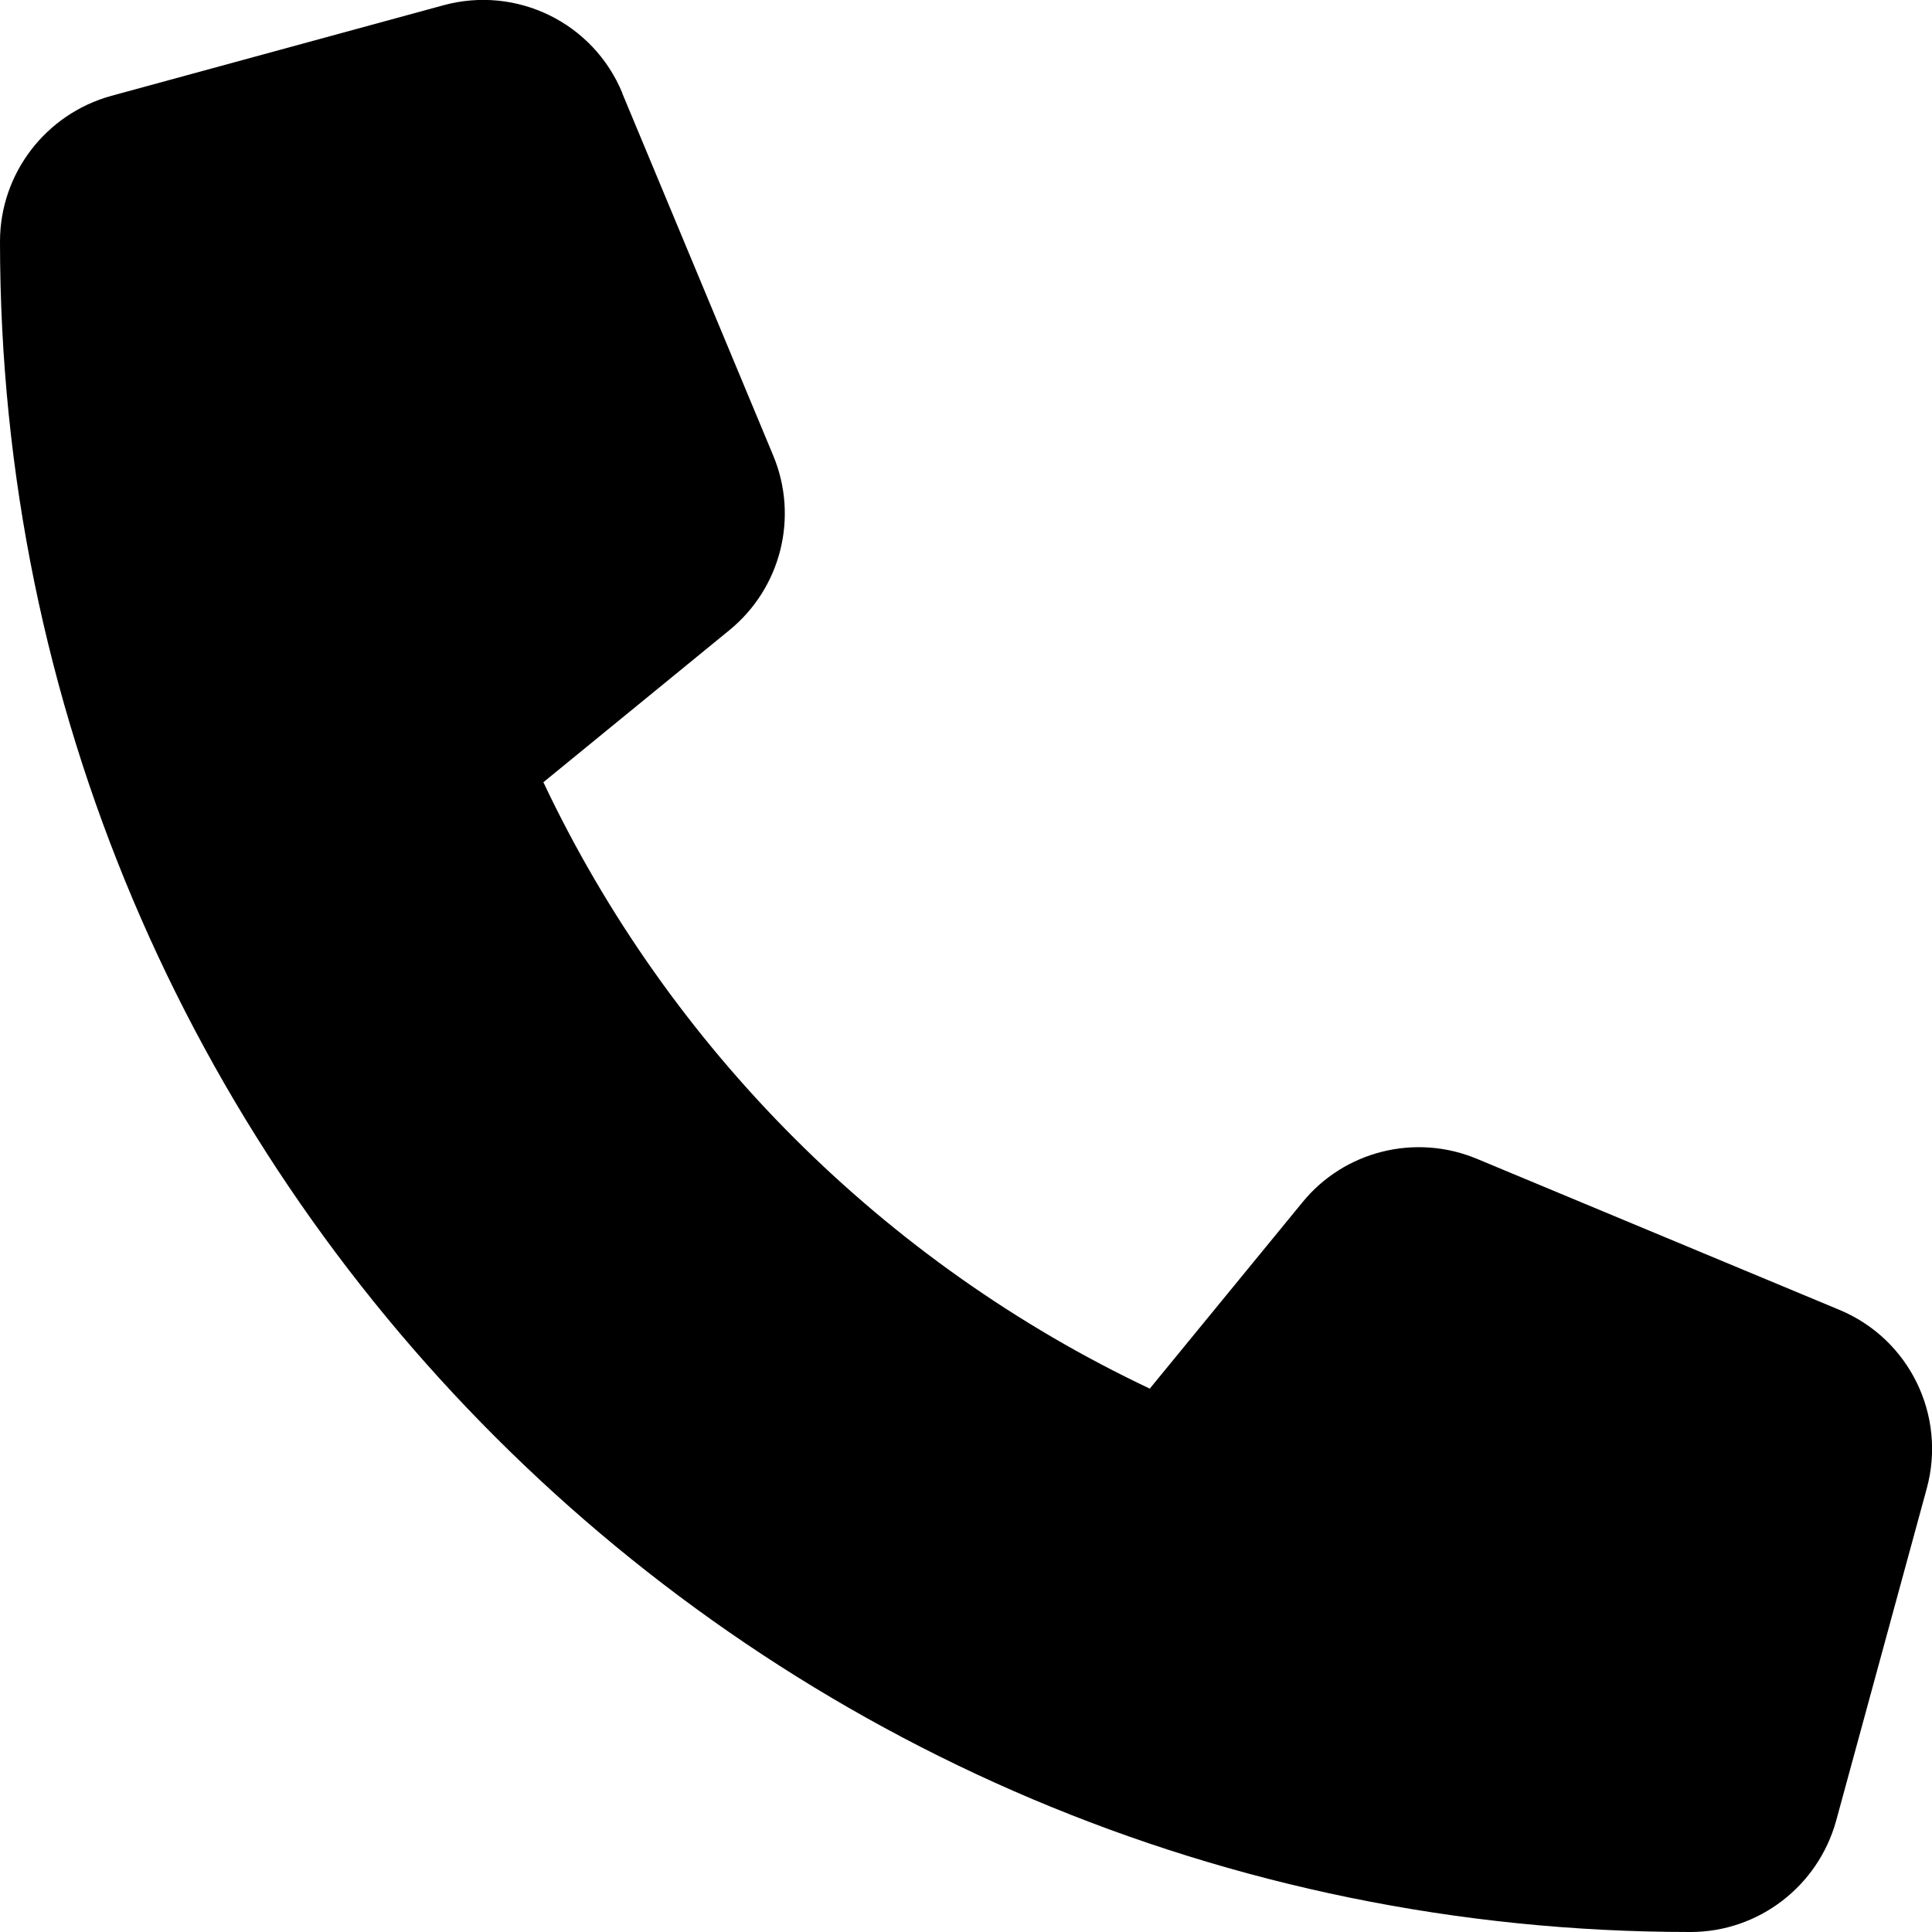
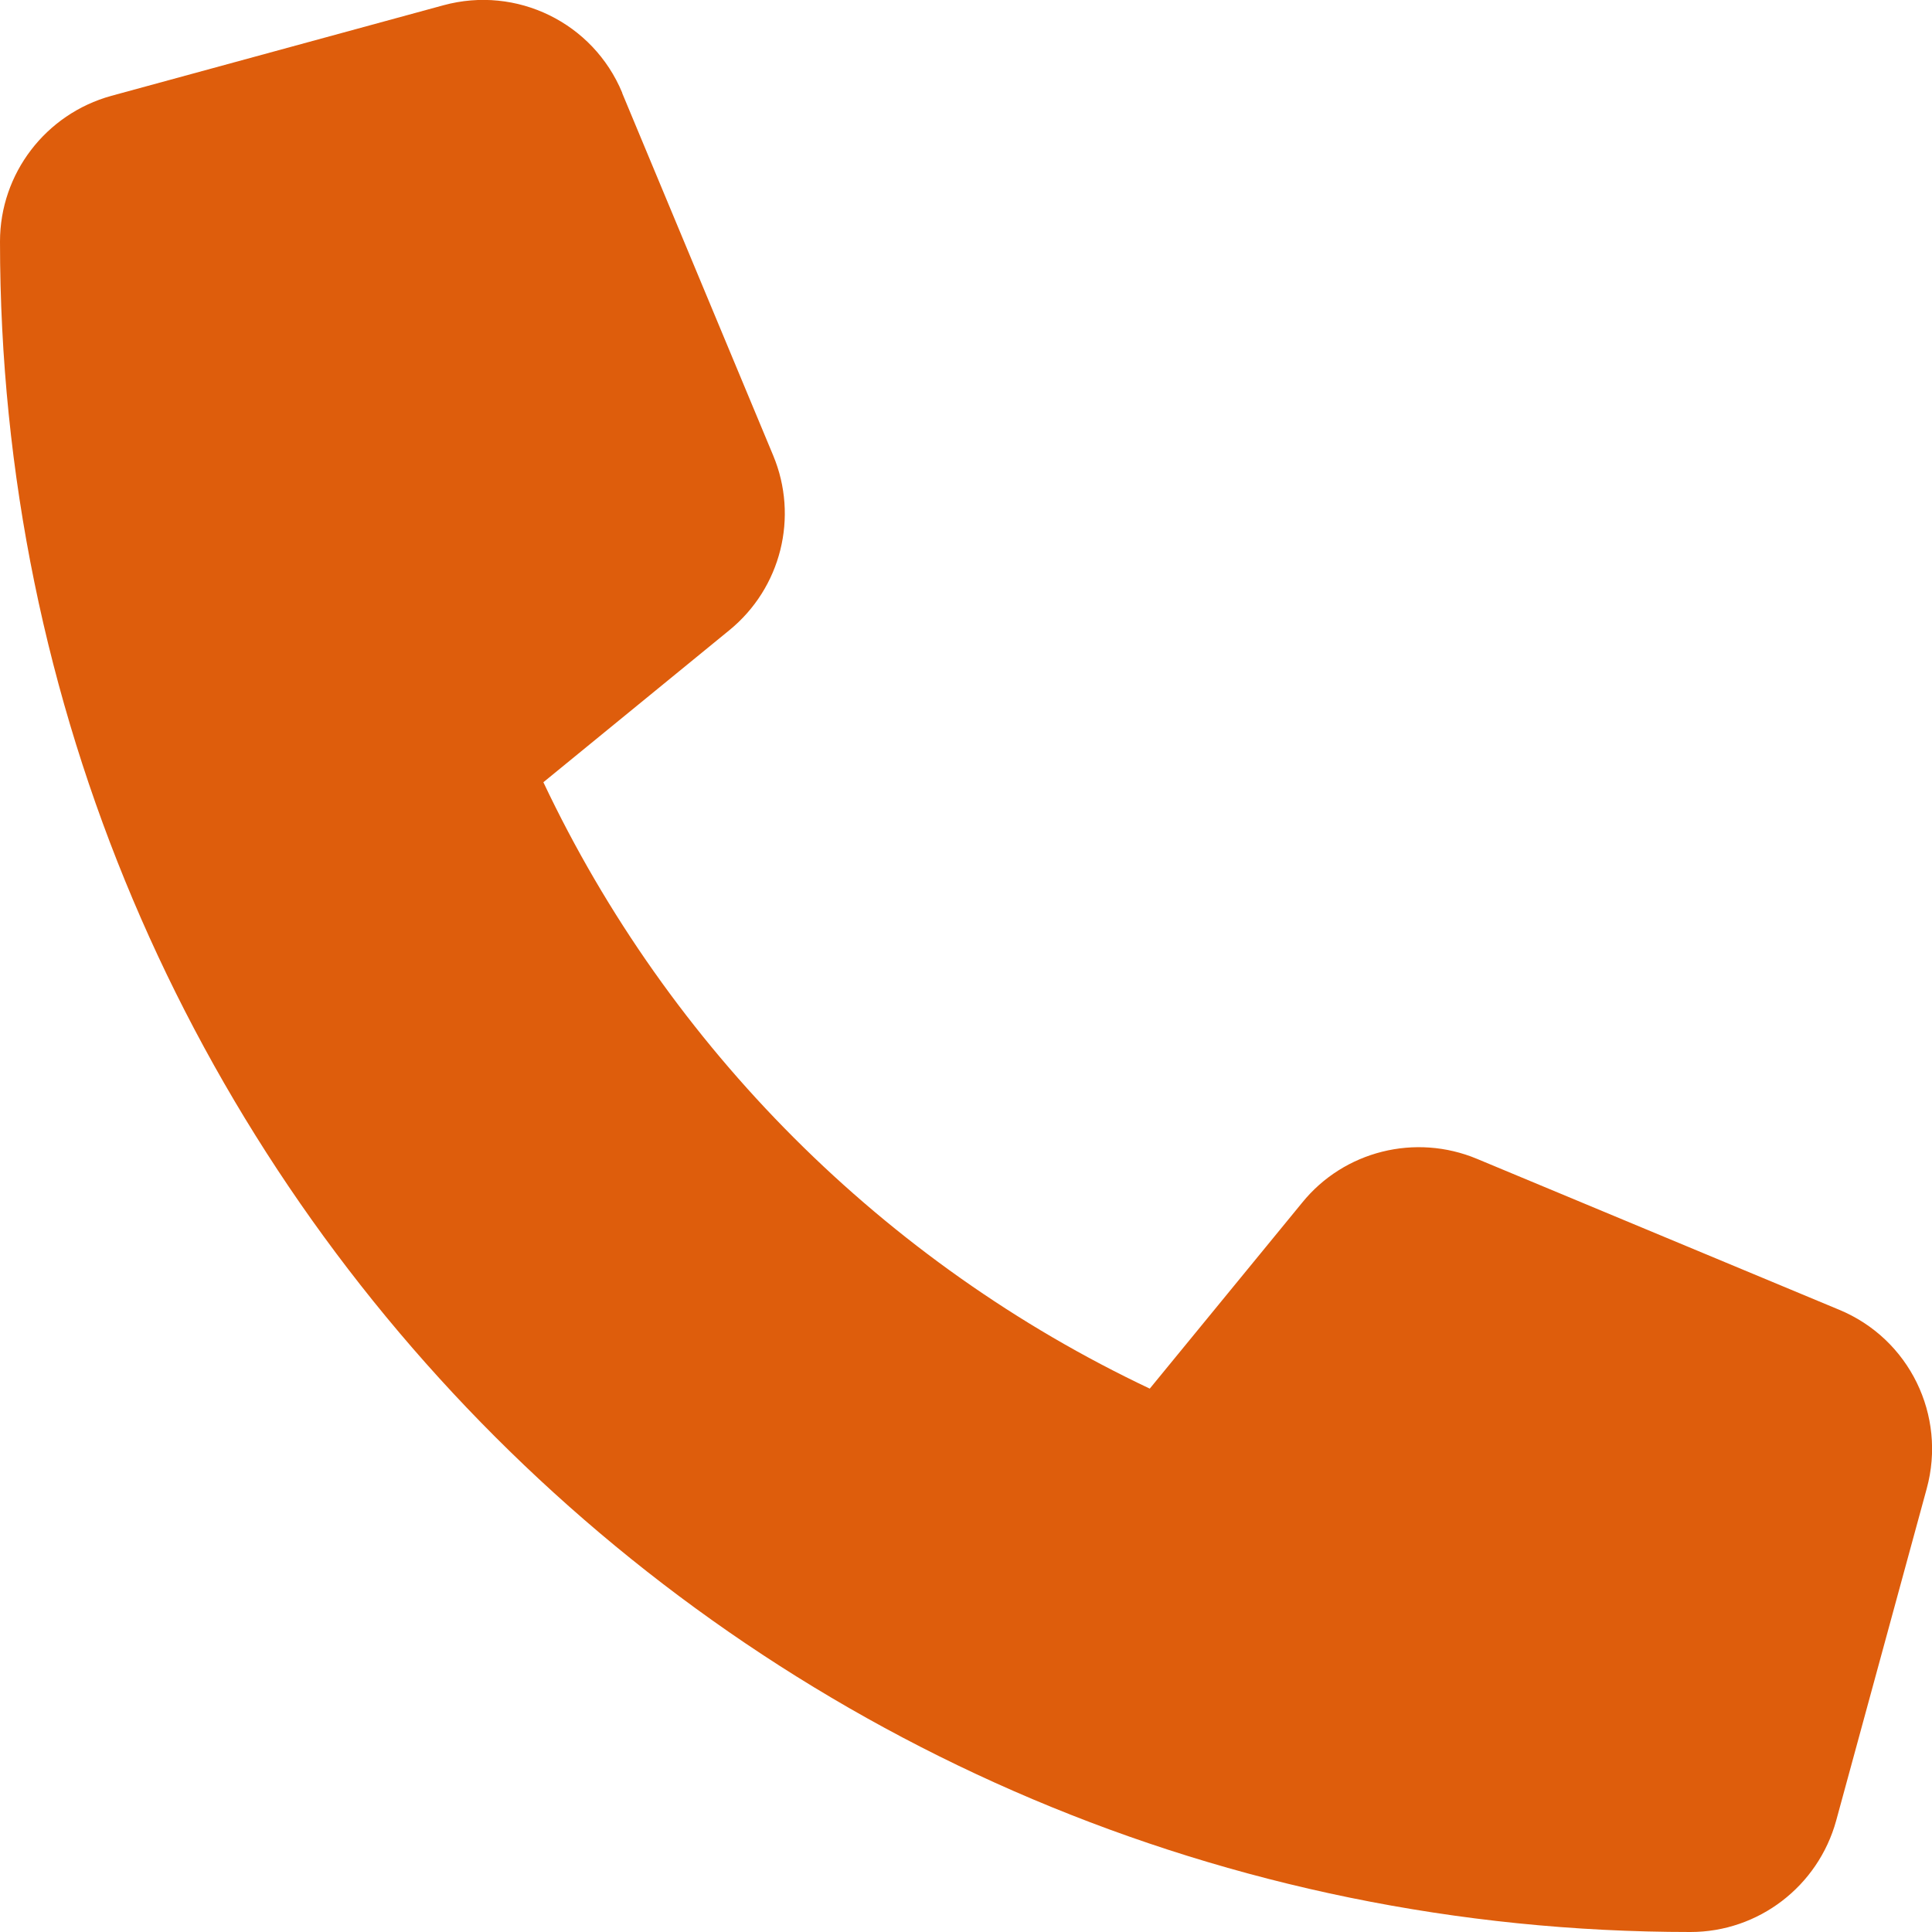
<svg xmlns="http://www.w3.org/2000/svg" viewBox="0 0 512 512">
-   <path d="M164.9 24.6c-7.7-18.6-28-28.5-47.4-23.2l-88 24C12.1 30.2 0 46 0 64C0 311.4 200.6 512 448 512c18 0 33.8-12.1 38.6-29.5l24-88c5.3-19.4-4.6-39.7-23.2-47.4l-96-40c-16.3-6.8-35.2-2.1-46.3 11.6L304.7 368C234.3 334.7 177.3 277.7 144 207.3L193.3 167c13.7-11.2 18.4-30 11.6-46.3l-40-96z" />
+   <path d="M164.9 24.6c-7.7-18.6-28-28.5-47.4-23.2l-88 24C12.1 30.2 0 46 0 64C0 311.4 200.6 512 448 512c18 0 33.8-12.1 38.6-29.5l24-88c5.3-19.4-4.6-39.7-23.2-47.4l-96-40c-16.3-6.8-35.2-2.1-46.3 11.6L304.7 368C234.3 334.7 177.3 277.7 144 207.3L193.3 167c13.7-11.2 18.4-30 11.6-46.3l-40-96" fill="#DE5D0C" />
</svg>
